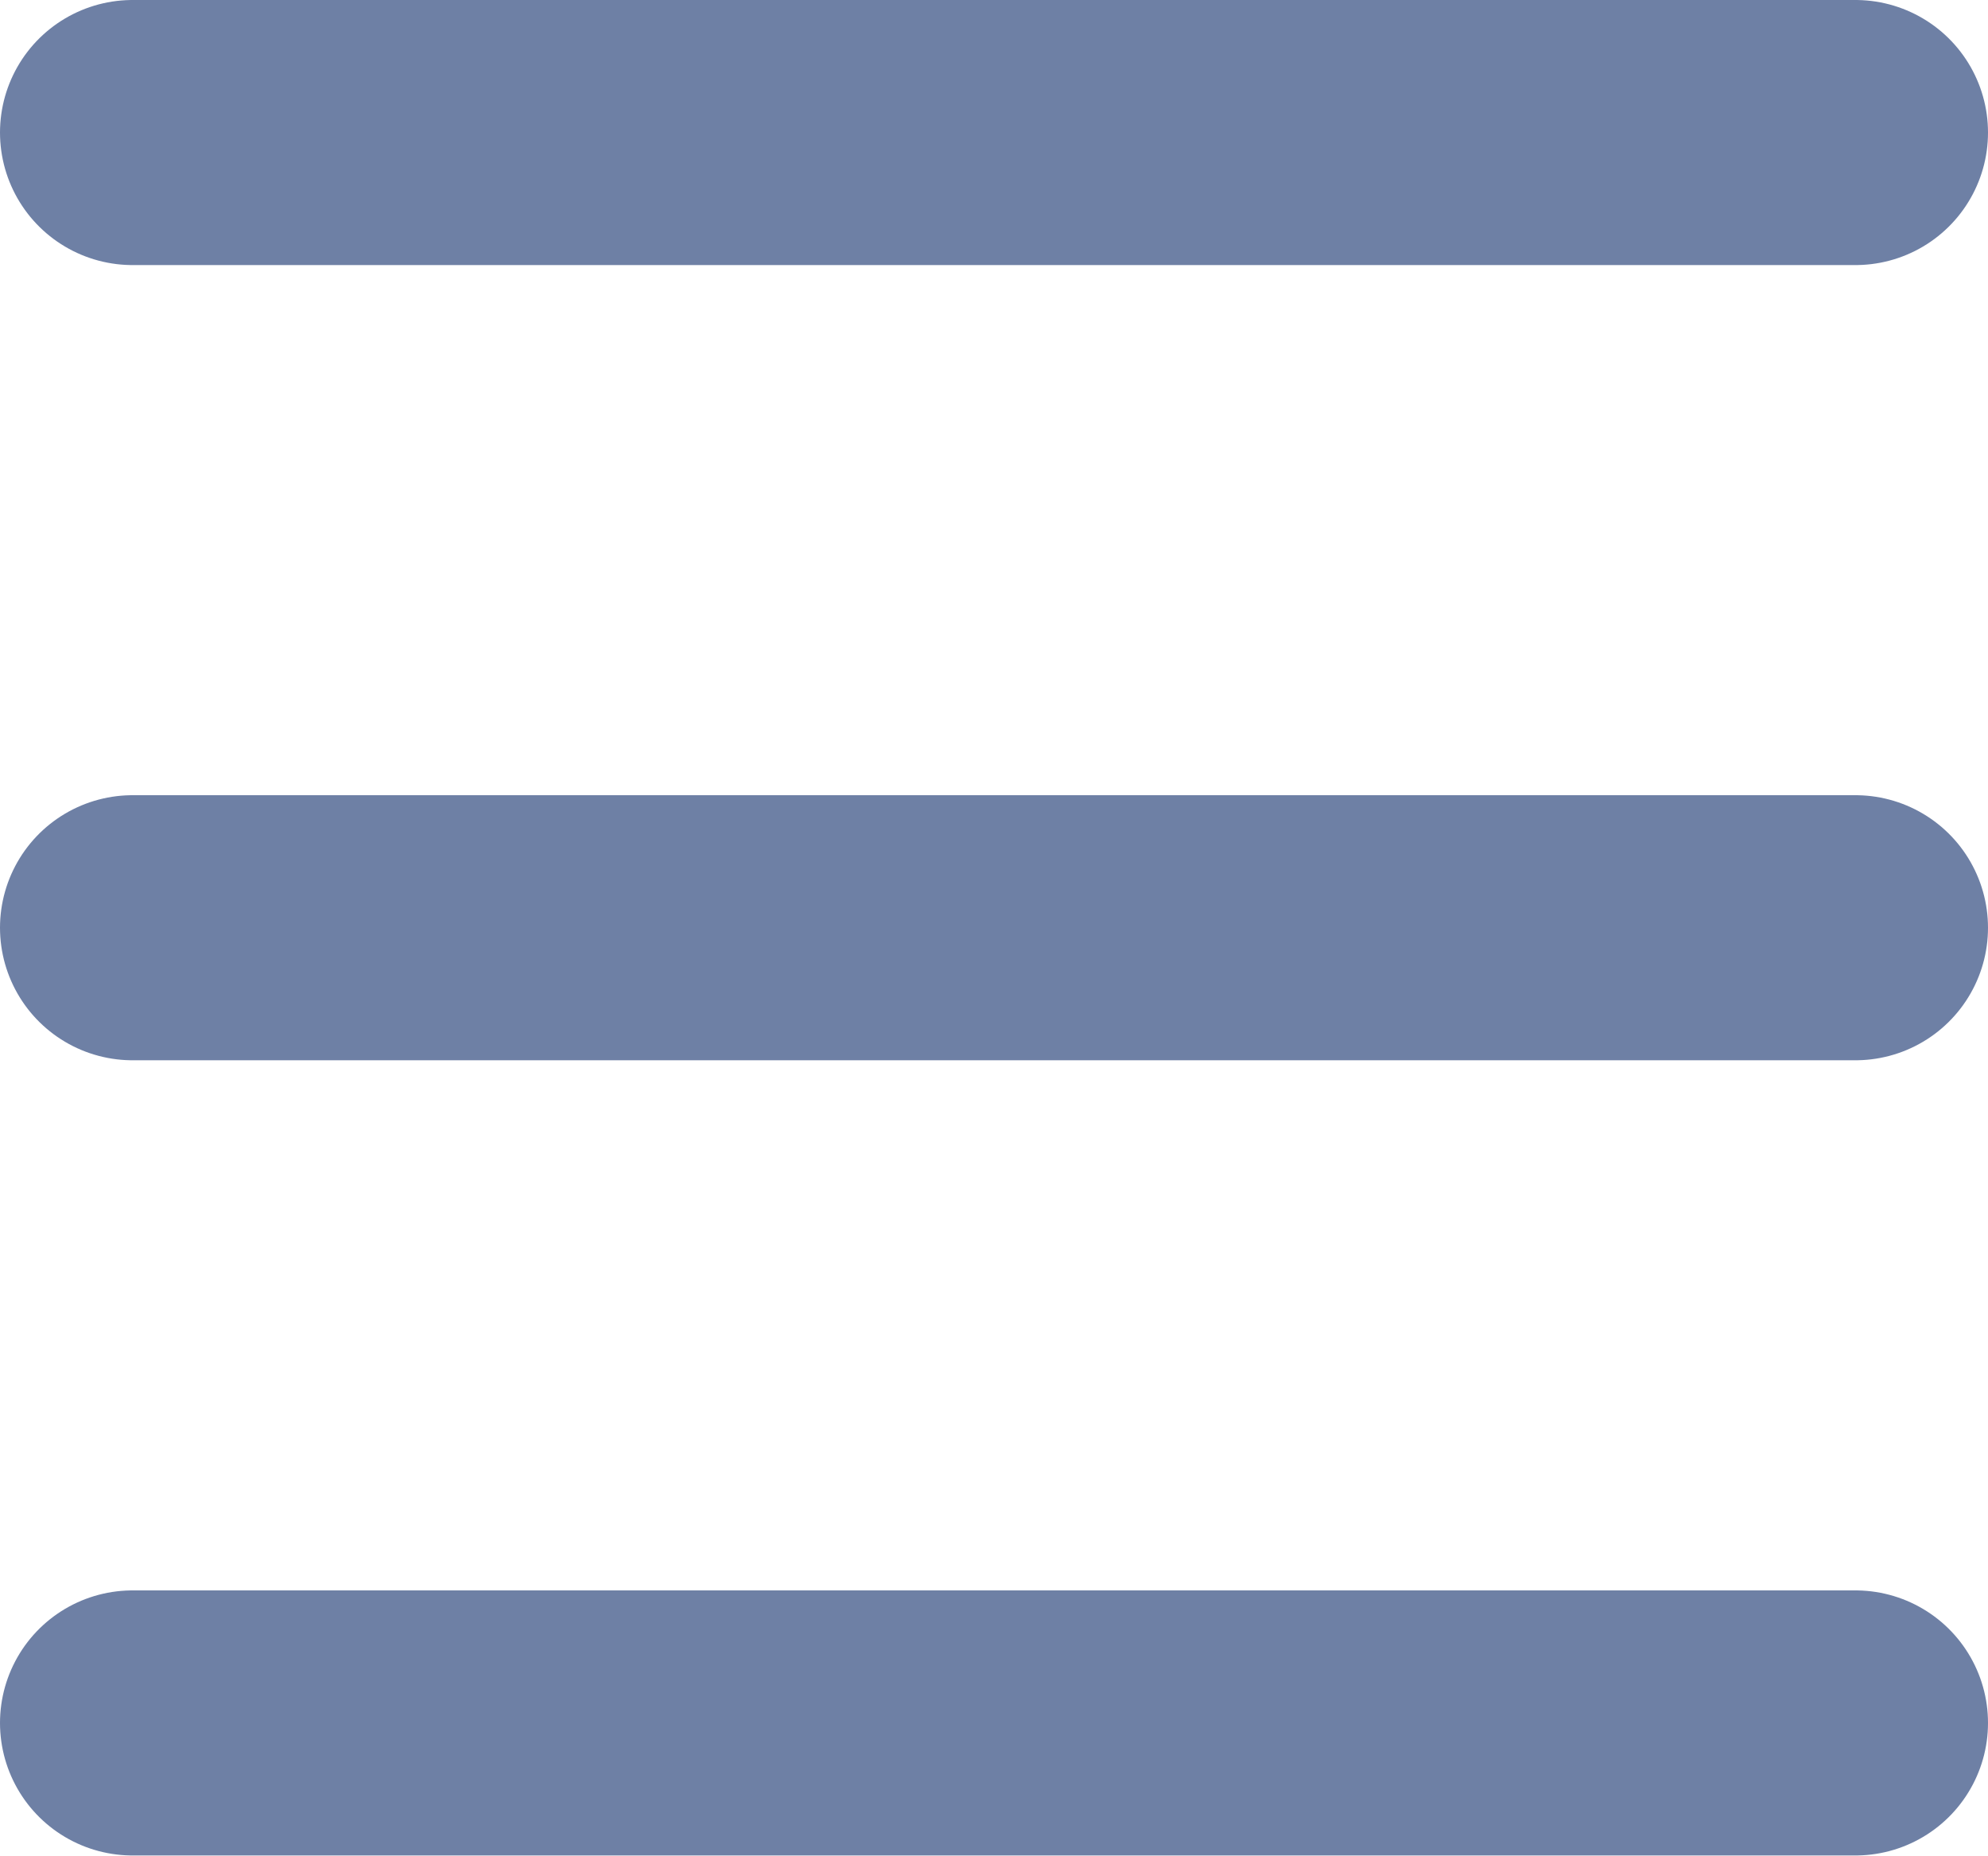
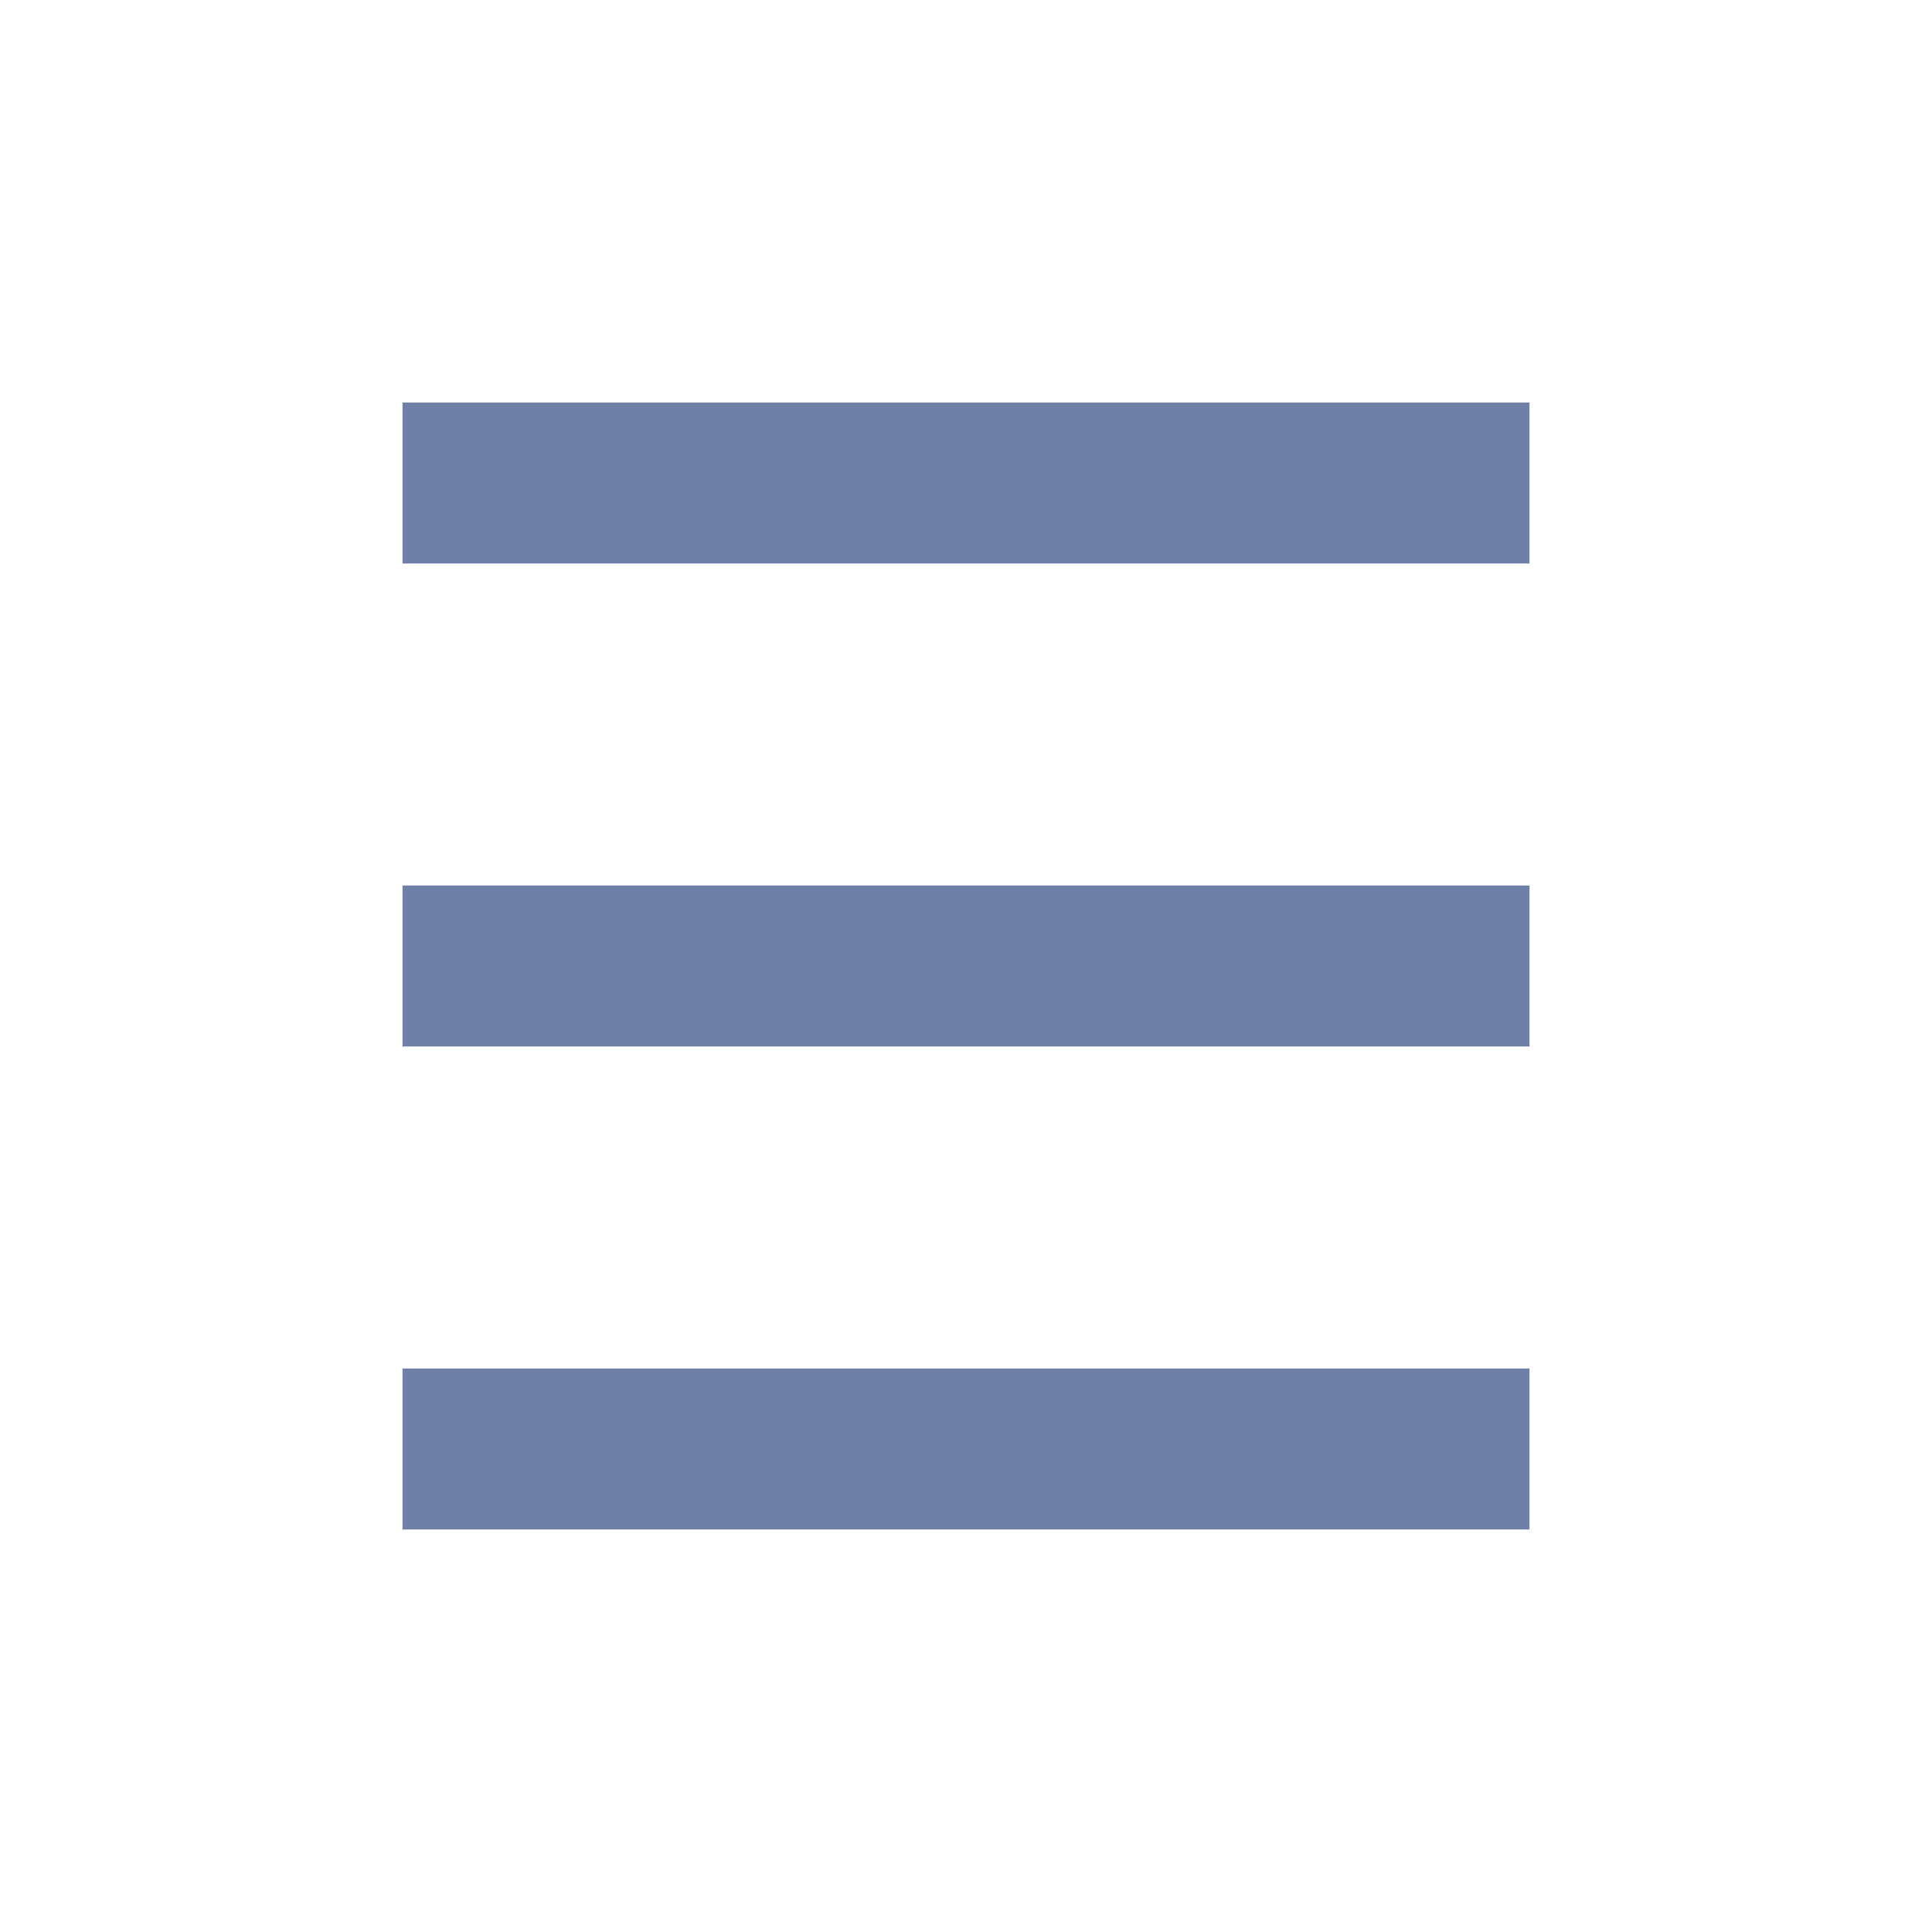
- <svg xmlns="http://www.w3.org/2000/svg" width="15px" height="14px" viewBox="0 0 15 14" version="1.1">
+ <svg xmlns="http://www.w3.org/2000/svg" width="24px" height="24px" viewBox="0 0 24 24" version="1.1">
  <defs />
-   <g id="Page-1" stroke="none" stroke-width="1" fill="none" fill-rule="evenodd" stroke-linecap="round" stroke-linejoin="round">
-     <g id="list" transform="translate(-4, 1)" stroke="#6E80A5" stroke-width="2">
-       <path d="M5,0 L18,0" id="Shape" />
-       <path d="M5,6 L18,6" id="Shape" />
-       <path d="M5,12 L18,12" id="Shape" />
+   <g id="Artboard" stroke="none" stroke-width="1" fill="none" fill-rule="evenodd">
+     <g id="list-lt" transform="translate(5, 6)" stroke="#6E80A5" stroke-width="2">
+       <path d="M0,0 L14,0" id="Shape" />
+       <path d="M0,6 L14,6" id="Shape" />
+       <path d="M0,12 L14,12" id="Shape" />
    </g>
  </g>
</svg>
